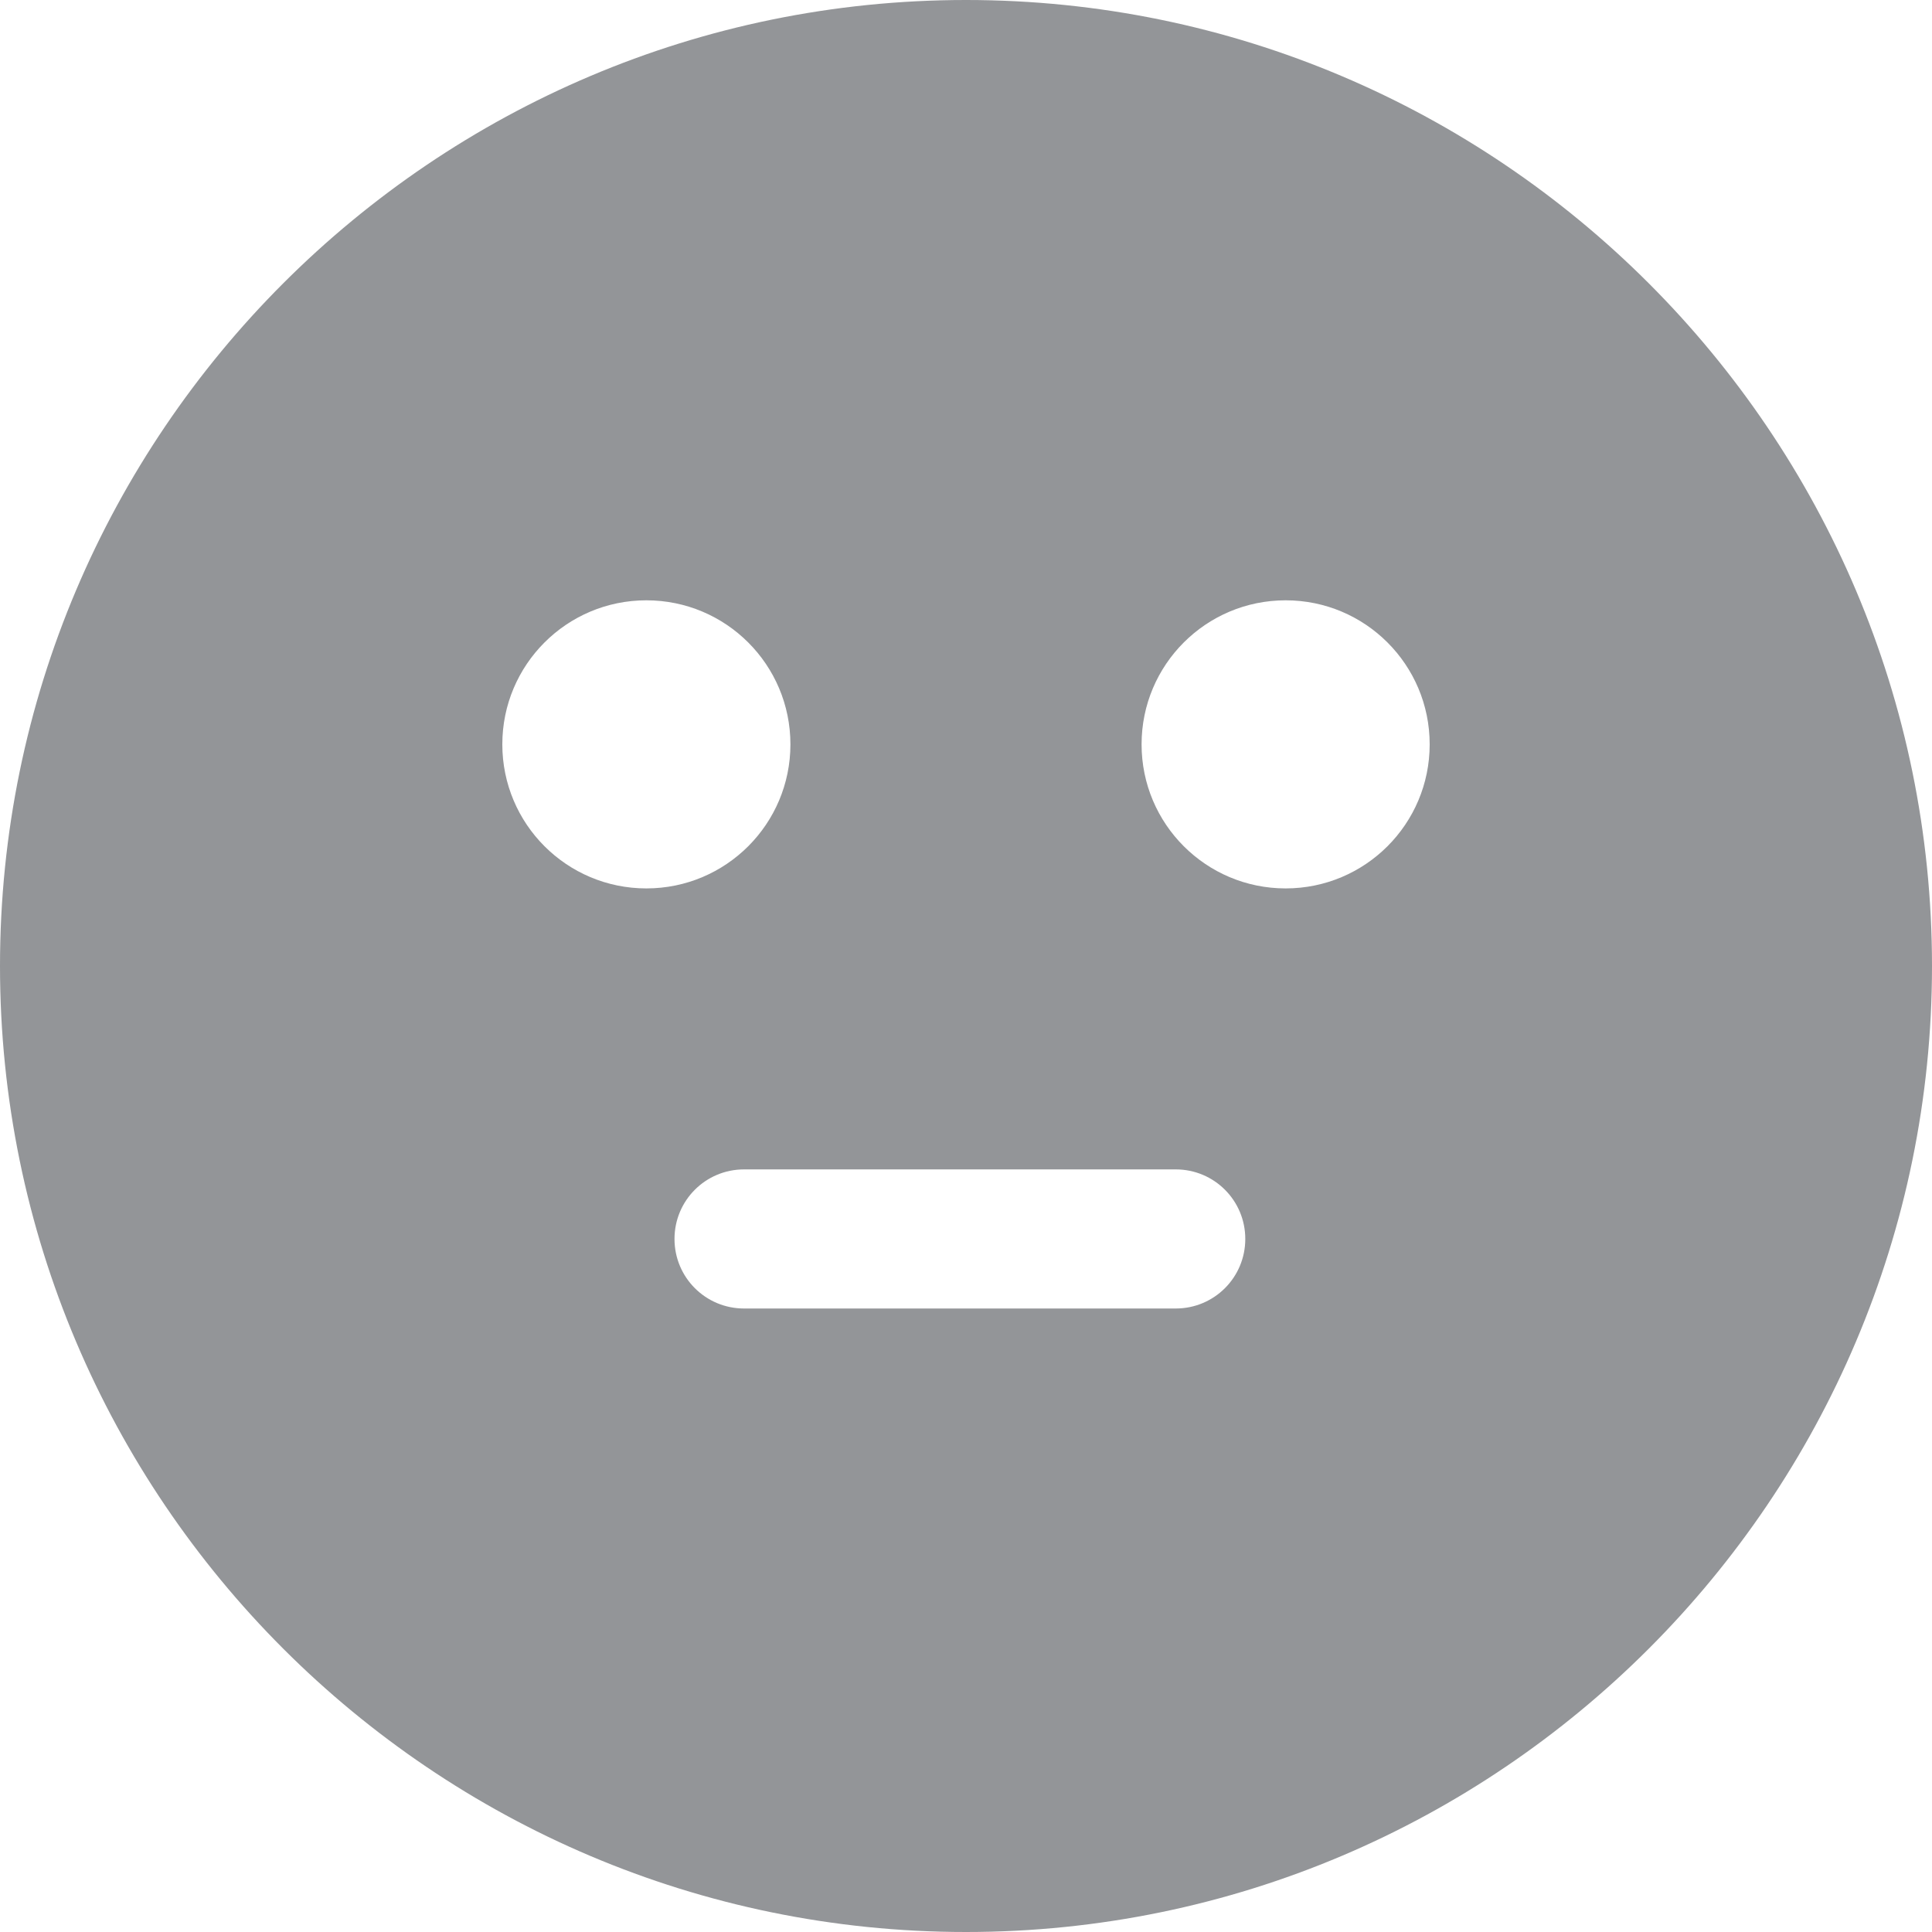
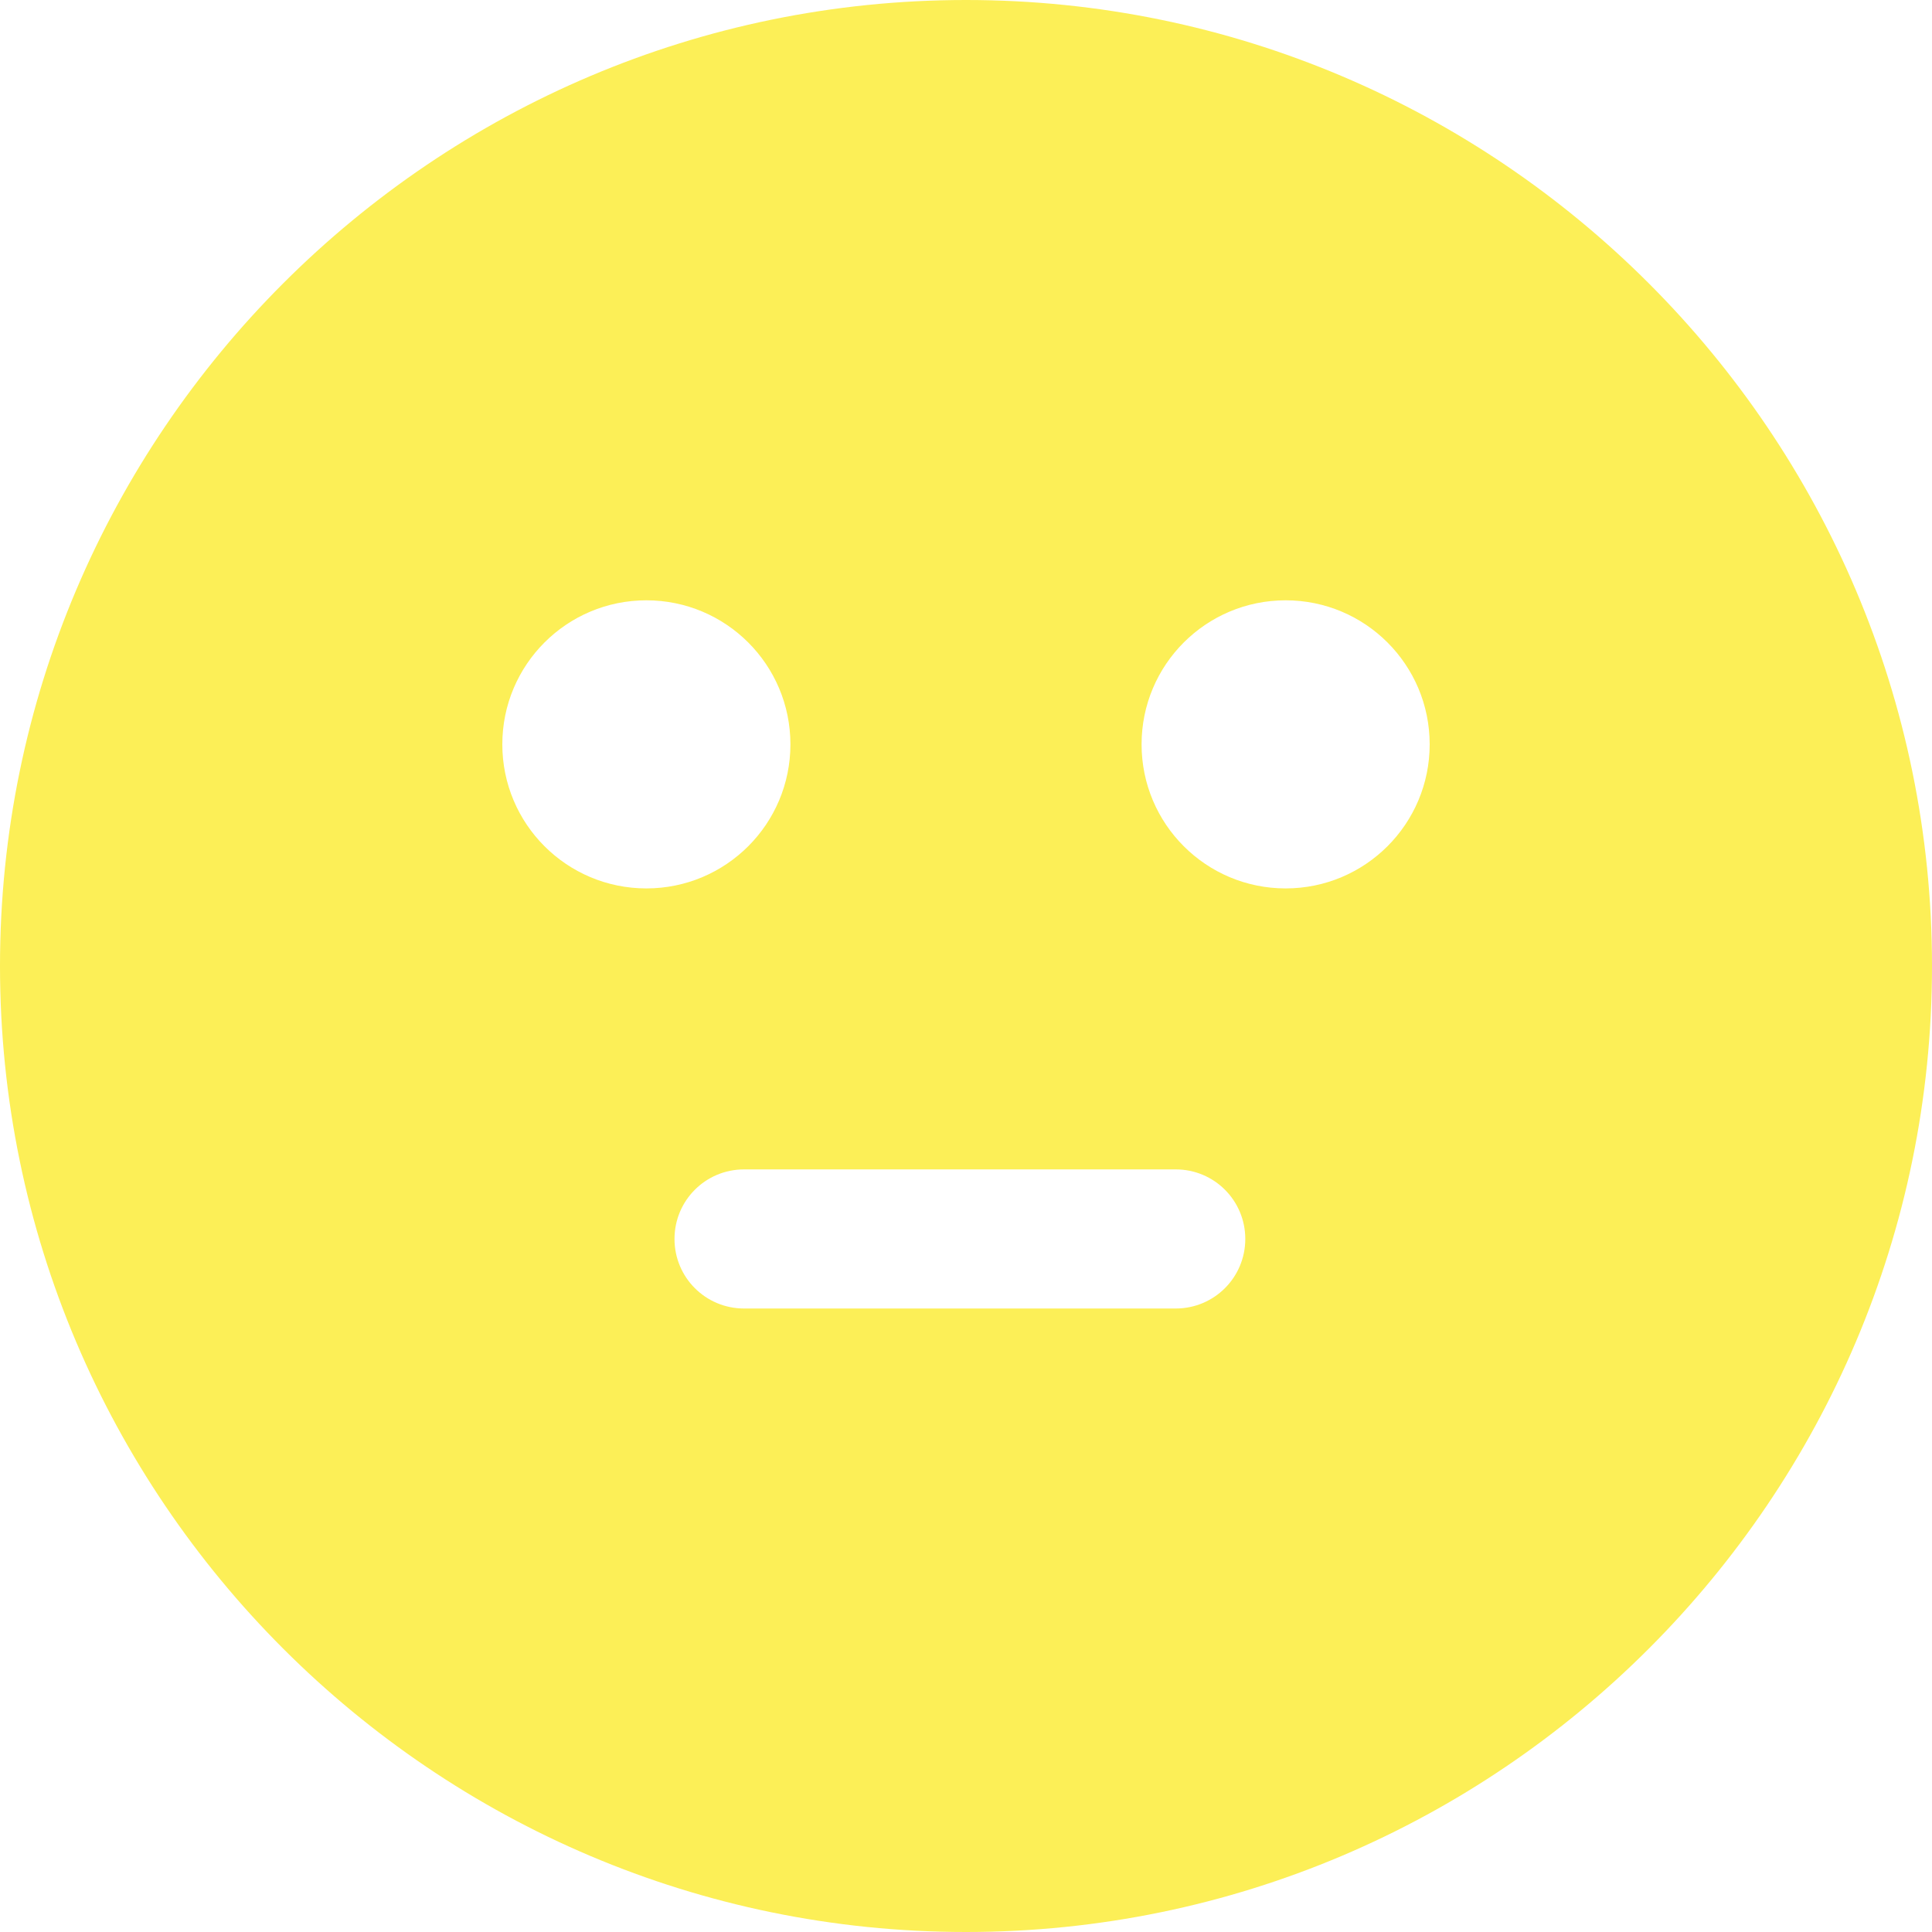
- <svg xmlns="http://www.w3.org/2000/svg" id="Layer_2" data-name="Layer 2" viewBox="0 0 125 125">
+ <svg xmlns="http://www.w3.org/2000/svg" id="Layer_2" viewBox="0 0 125 125">
  <defs>
    <style>
      .cls-1 {
-         fill: #939598;
-         stroke-width: 0px;
+         fill: #fcef57;
      }
    </style>
  </defs>
-   <g id="Layer_1-2" data-name="Layer 1">
+   <g id="Layer_1-2" data-name="Layer_1">
    <path class="cls-1" d="M62.5,0C28.04,0,0,28.04,0,62.5s28.04,62.5,62.5,62.5,62.5-28.04,62.5-62.5S96.96,0,62.5,0ZM41.82,38.84c5.15,0,9.32,4.17,9.32,9.32s-4.17,9.32-9.32,9.32-9.32-4.17-9.32-9.32,4.17-9.32,9.32-9.32ZM43.64,80.16c0-2.49,2.01-4.5,4.5-4.5h27.93c2.49,0,4.5,2.01,4.5,4.5s-2.01,4.5-4.5,4.5h-27.93c-2.49,0-4.5-2.01-4.5-4.5ZM83.18,57.48c-5.15,0-9.32-4.17-9.32-9.32s4.17-9.32,9.32-9.32,9.32,4.17,9.32,9.32-4.17,9.32-9.32,9.32Z" />
  </g>
</svg>
